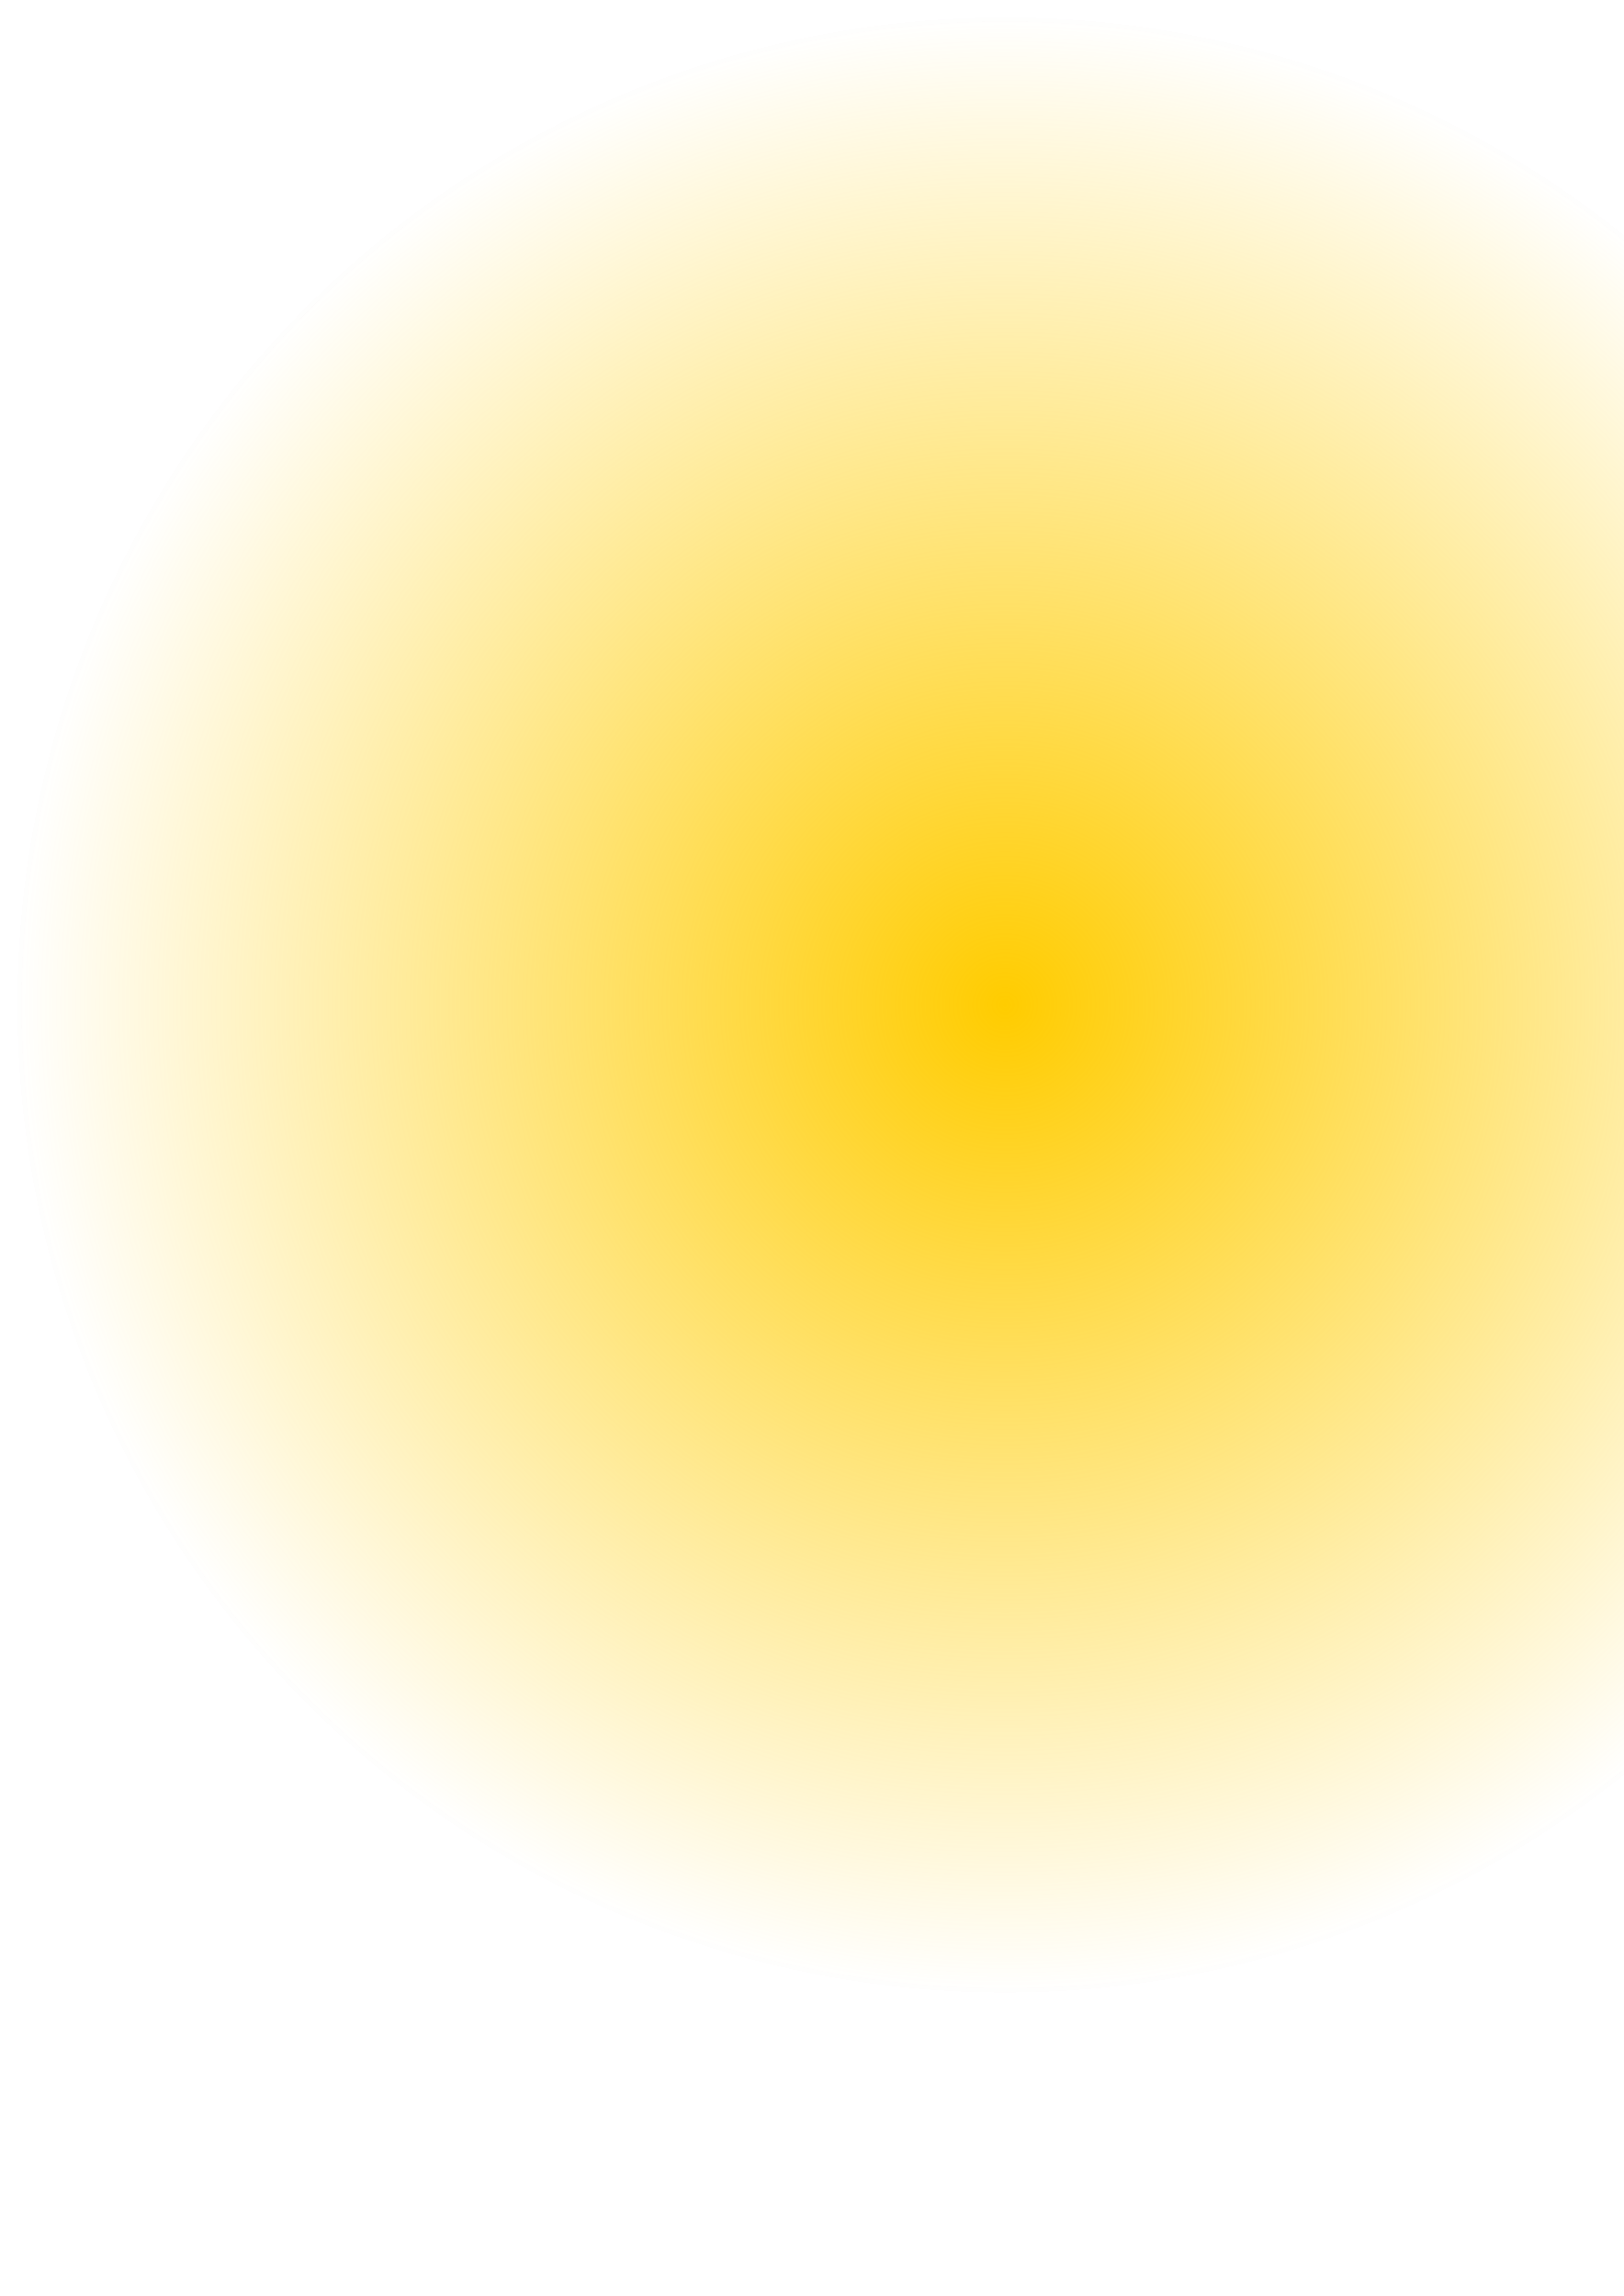
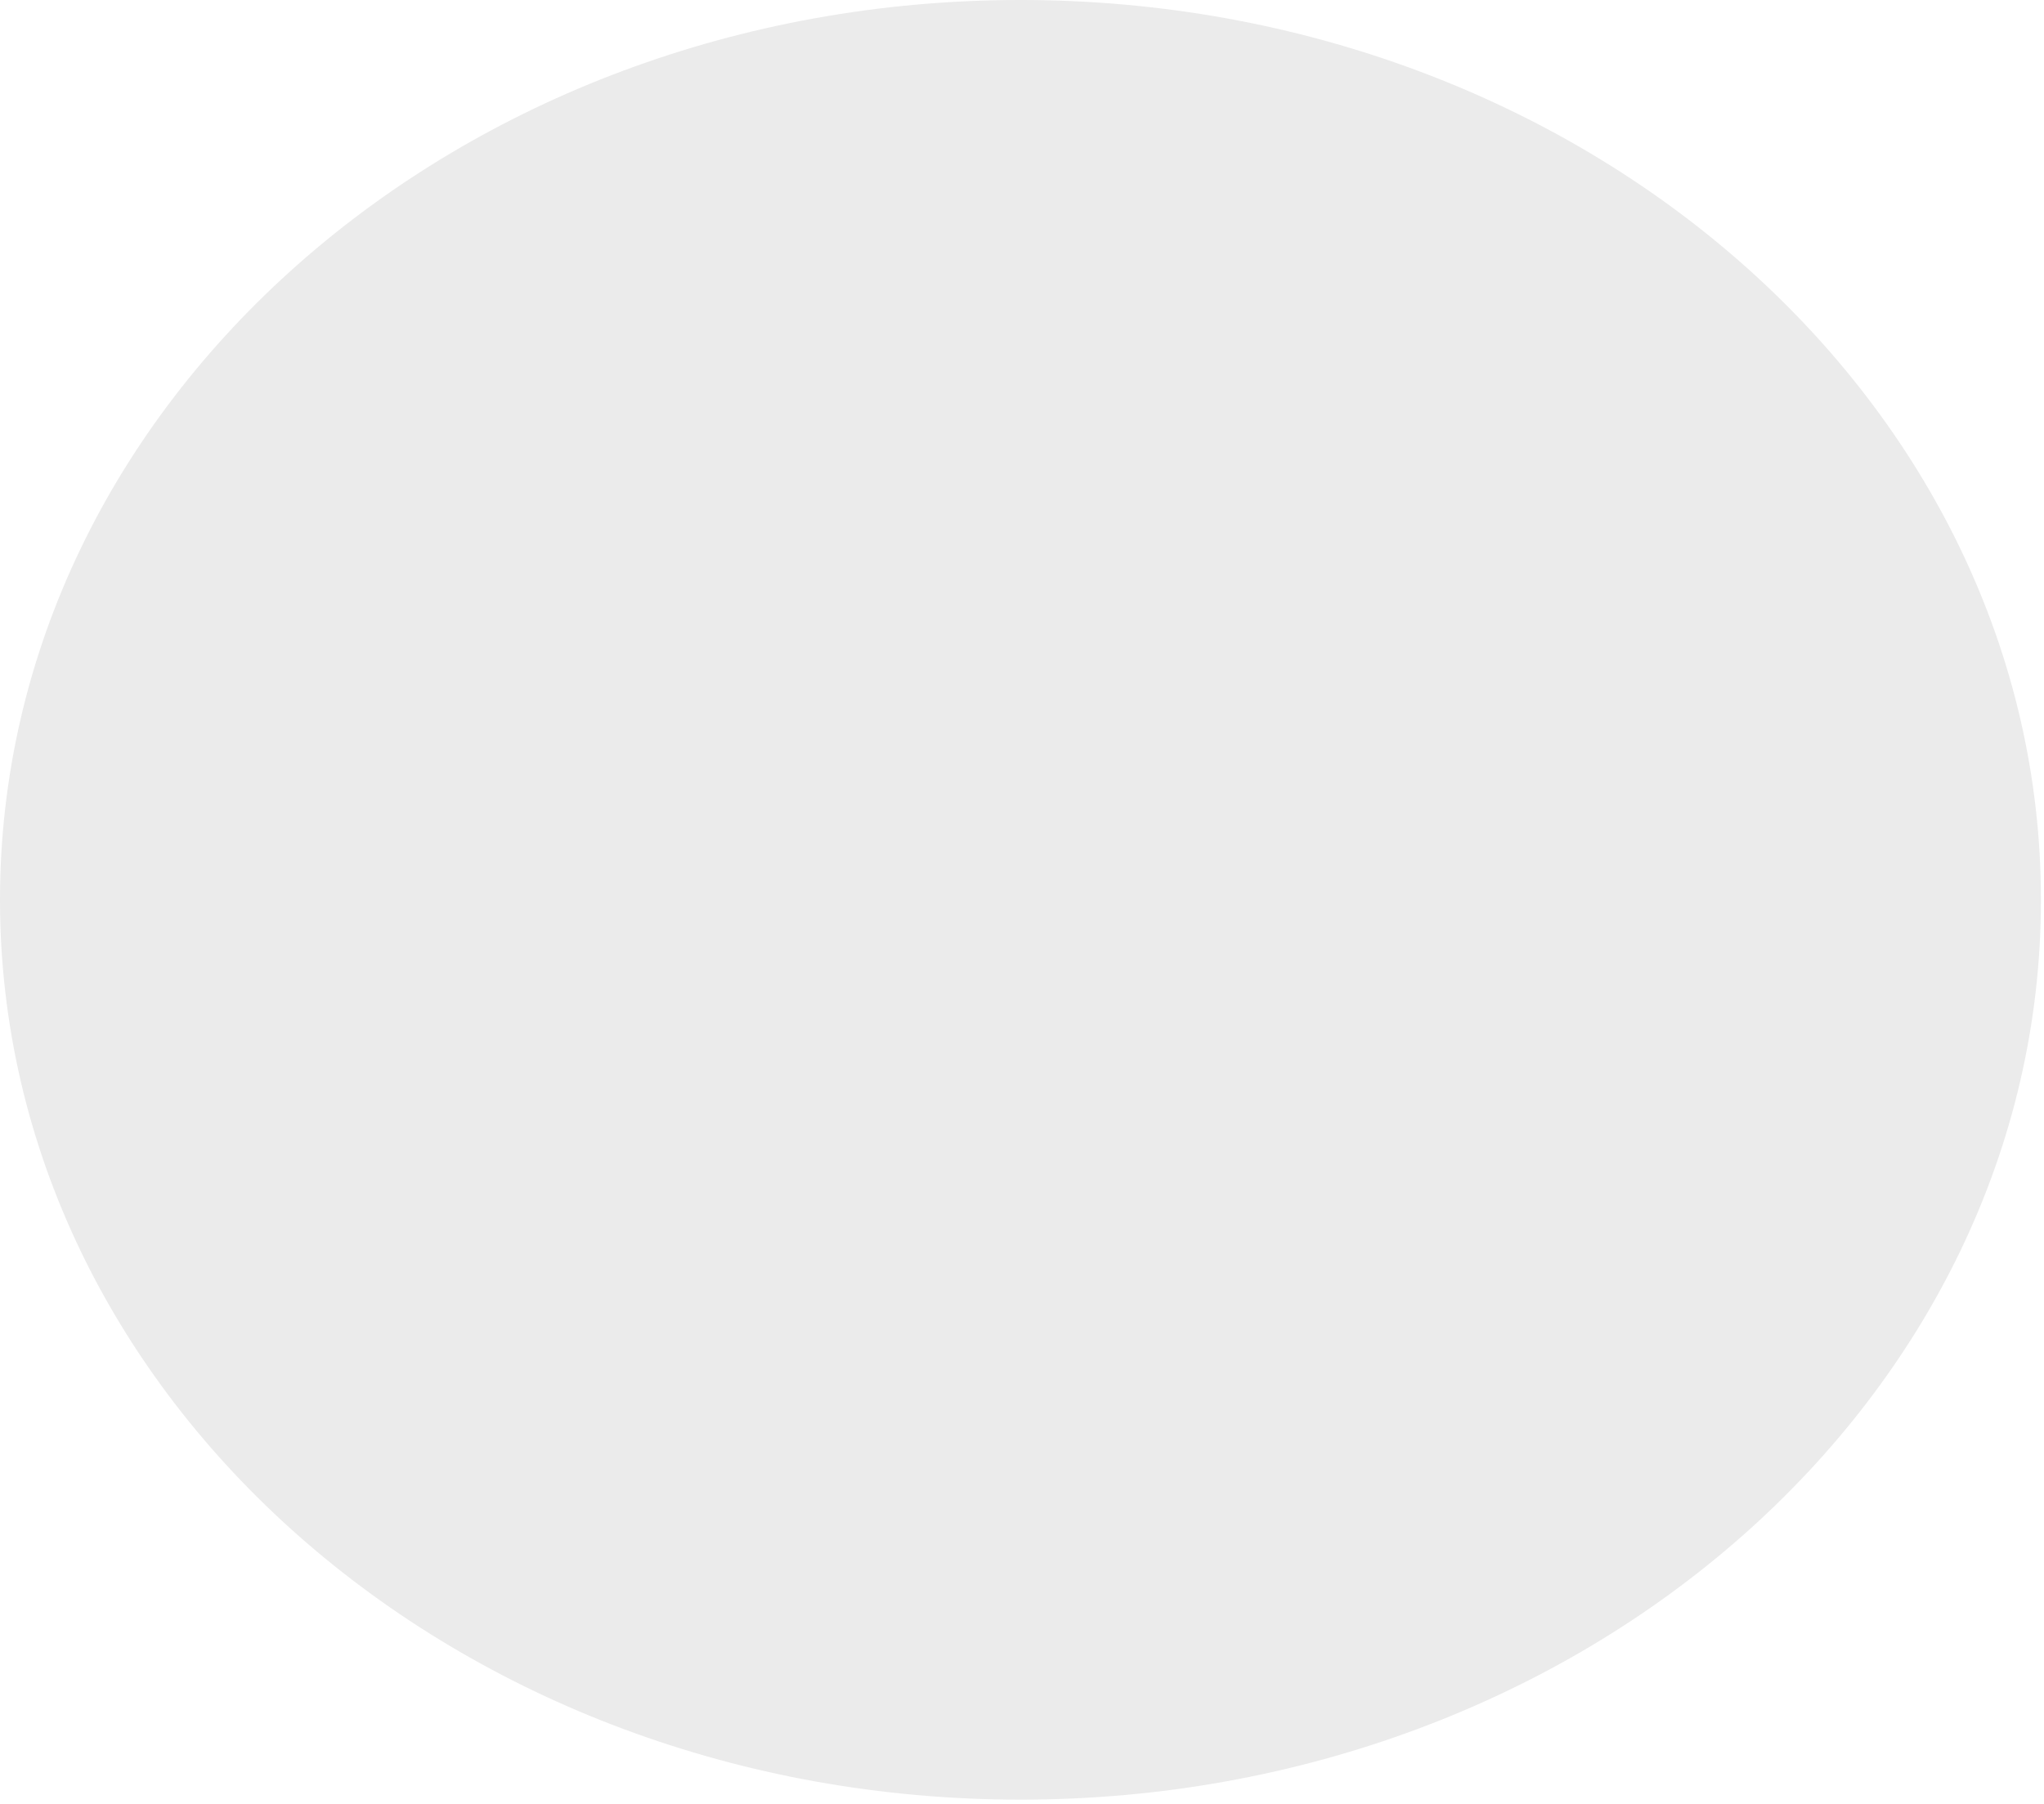
- <svg xmlns="http://www.w3.org/2000/svg" xmlns:xlink="http://www.w3.org/1999/xlink" width="210mm" height="297mm" viewBox="0 0 210 297" version="1.1" id="svg8">
-   <defs id="defs2">
-     <linearGradient id="linearGradient4563">
-       <stop style="stop-color:#000000;stop-opacity:1;" offset="0" id="stop4559" />
-       <stop style="stop-color:#000000;stop-opacity:0;" offset="1" id="stop4561" />
-     </linearGradient>
-     <linearGradient id="linearGradient4547">
-       <stop style="stop-color:#ffcc00;stop-opacity:1;" offset="0" id="stop4543" />
-       <stop style="stop-color:#ffcc00;stop-opacity:0;" offset="1" id="stop4545" />
-     </linearGradient>
-     <radialGradient xlink:href="#linearGradient4547" id="radialGradient4549" cx="130" cy="130" fx="130" fy="130" r="128" gradientUnits="userSpaceOnUse" />
-     <radialGradient xlink:href="#linearGradient4563" id="radialGradient4565" cx="130" cy="130" fx="130" fy="130" r="128" gradientUnits="userSpaceOnUse" />
-   </defs>
-   <g id="layer1">
-     <circle id="path3713" cx="130" cy="130" style="stroke-width:1.587;stroke-miterlimit:4;stroke-dasharray:none;stroke:url(#radialGradient4565);opacity:1;fill-opacity:1;fill:url(#radialGradient4549)" r="128" />
+ <svg xmlns="http://www.w3.org/2000/svg" width="100%" height="100%" viewBox="0 0 273 241" version="1.1" xml:space="preserve" style="fill-rule:evenodd;clip-rule:evenodd;stroke-linejoin:round;stroke-miterlimit:1.414;">
+   <g transform="matrix(1,0,0,1,-34.709,-46.5608)">
+     <ellipse cx="171.005" cy="166.772" rx="136.296" ry="120.212" style="fill:rgb(235,235,235);" />
  </g>
</svg>
